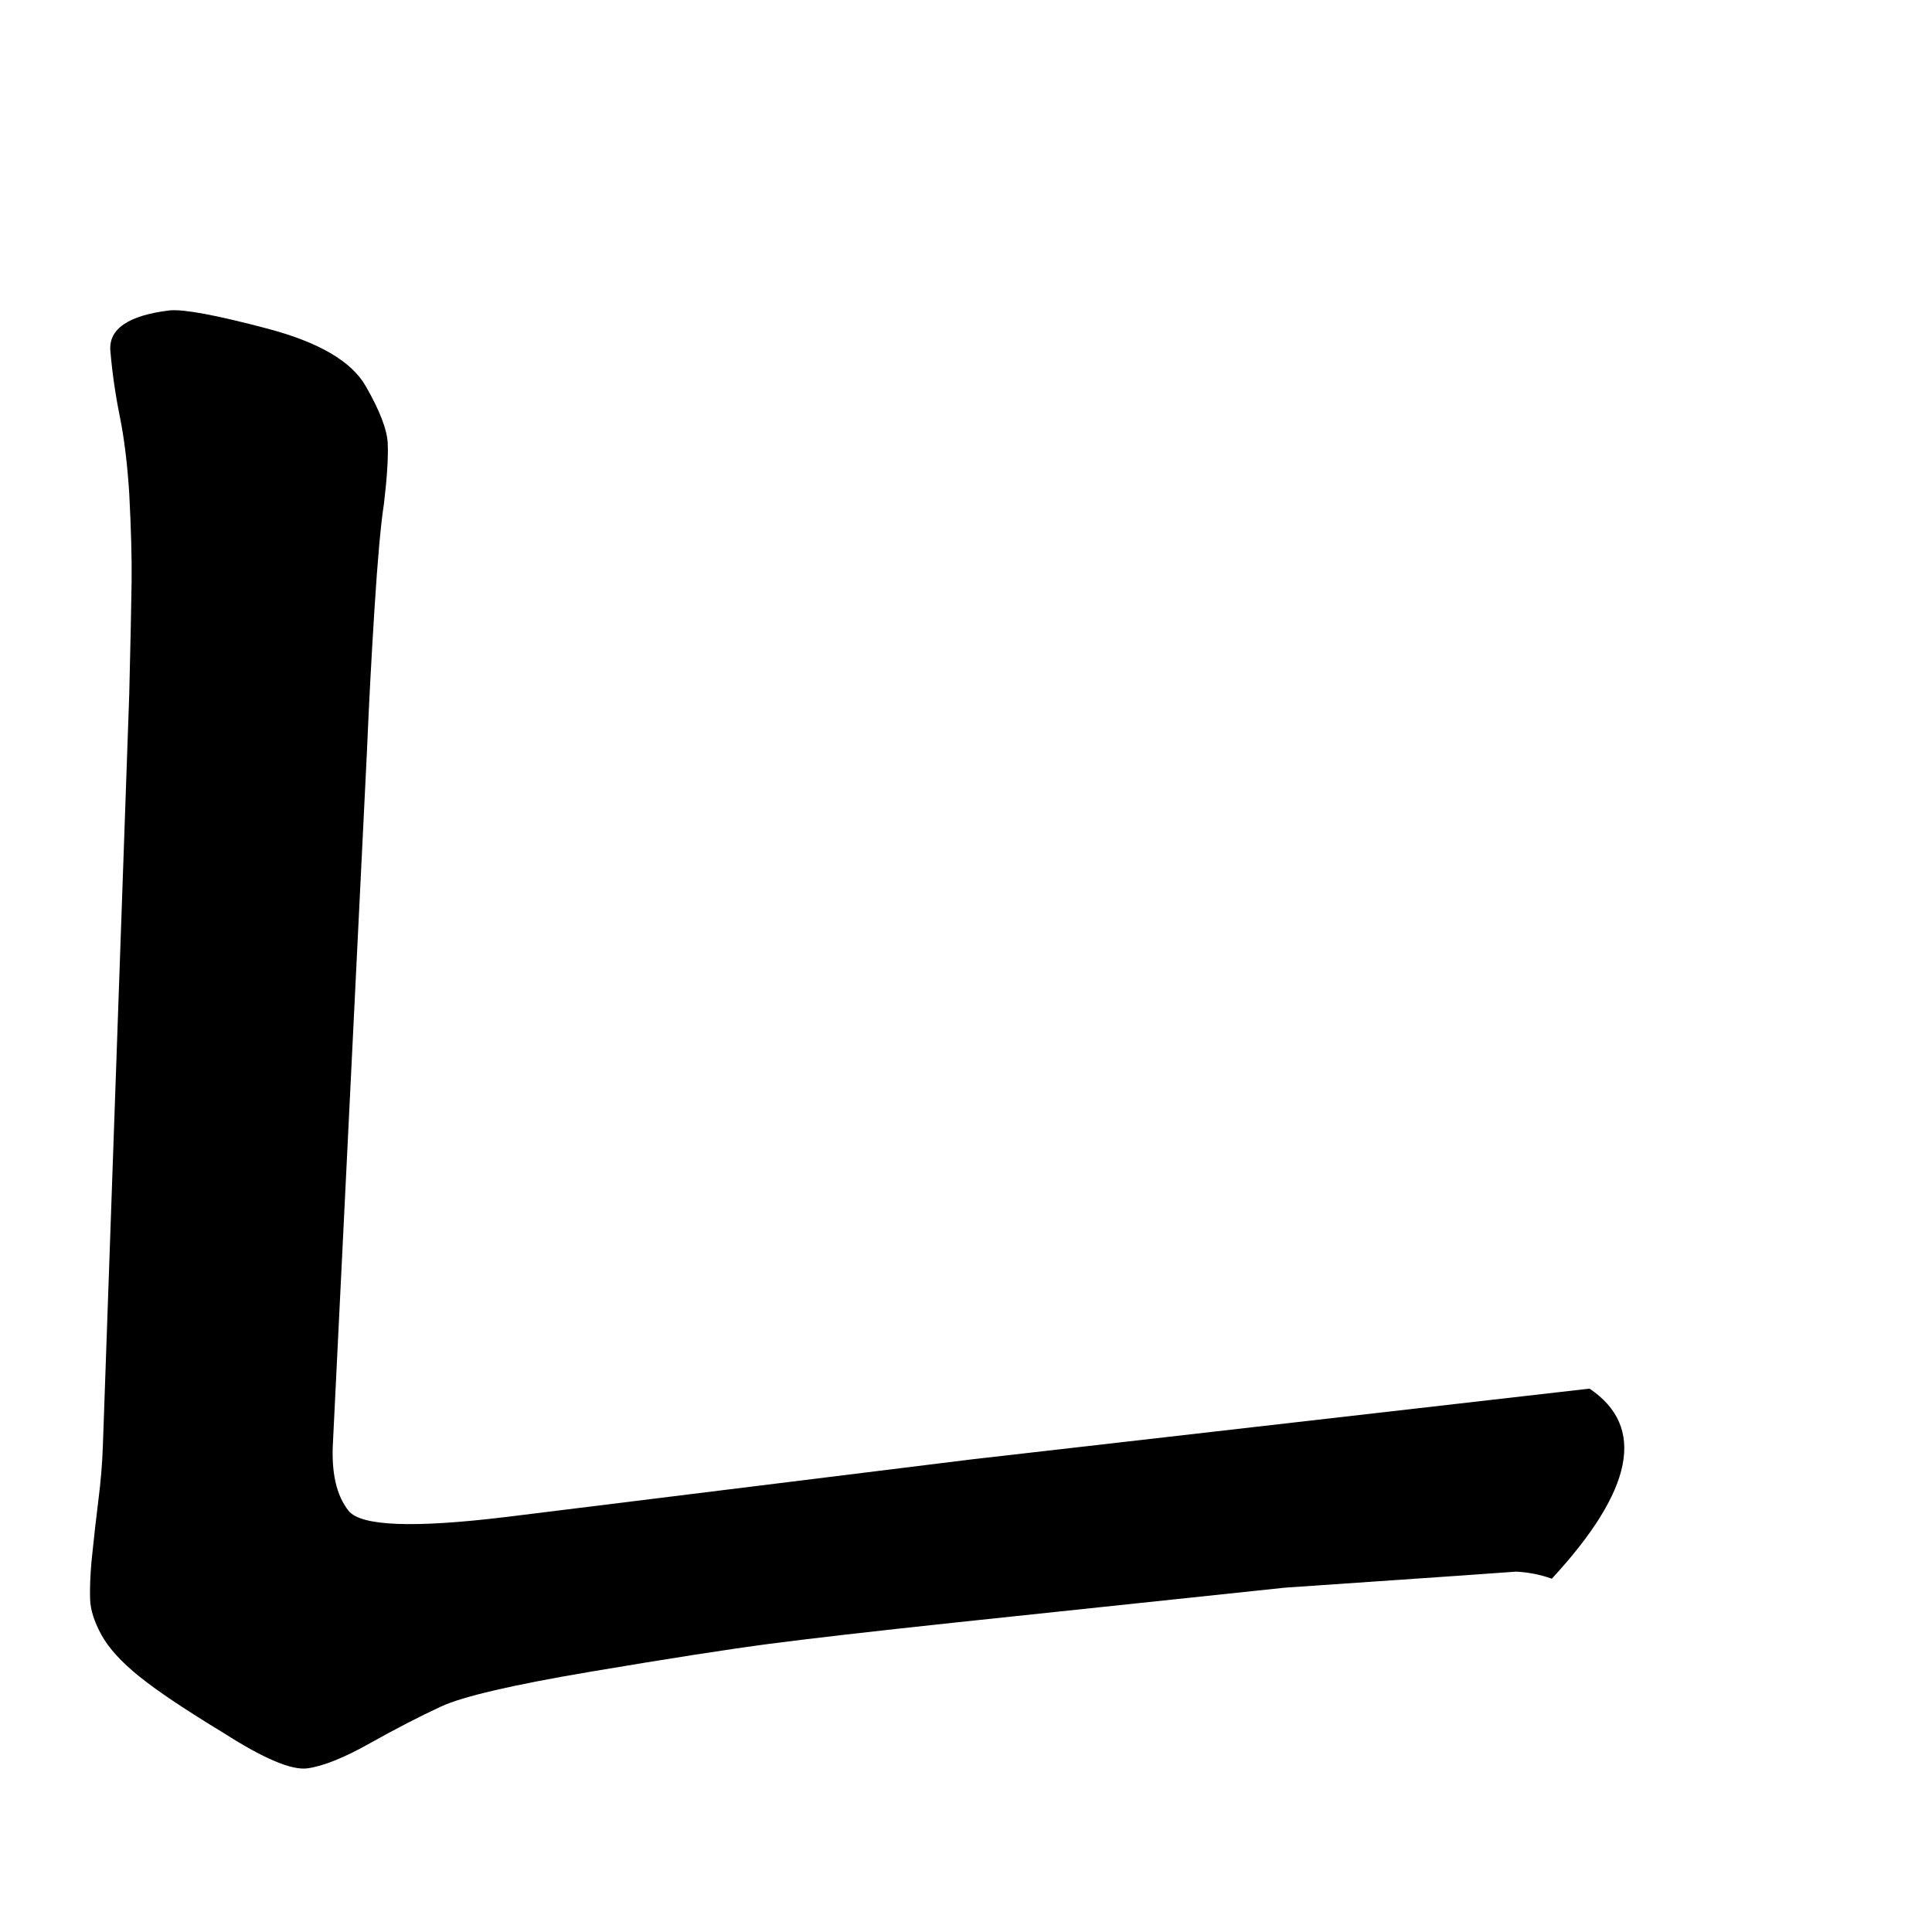
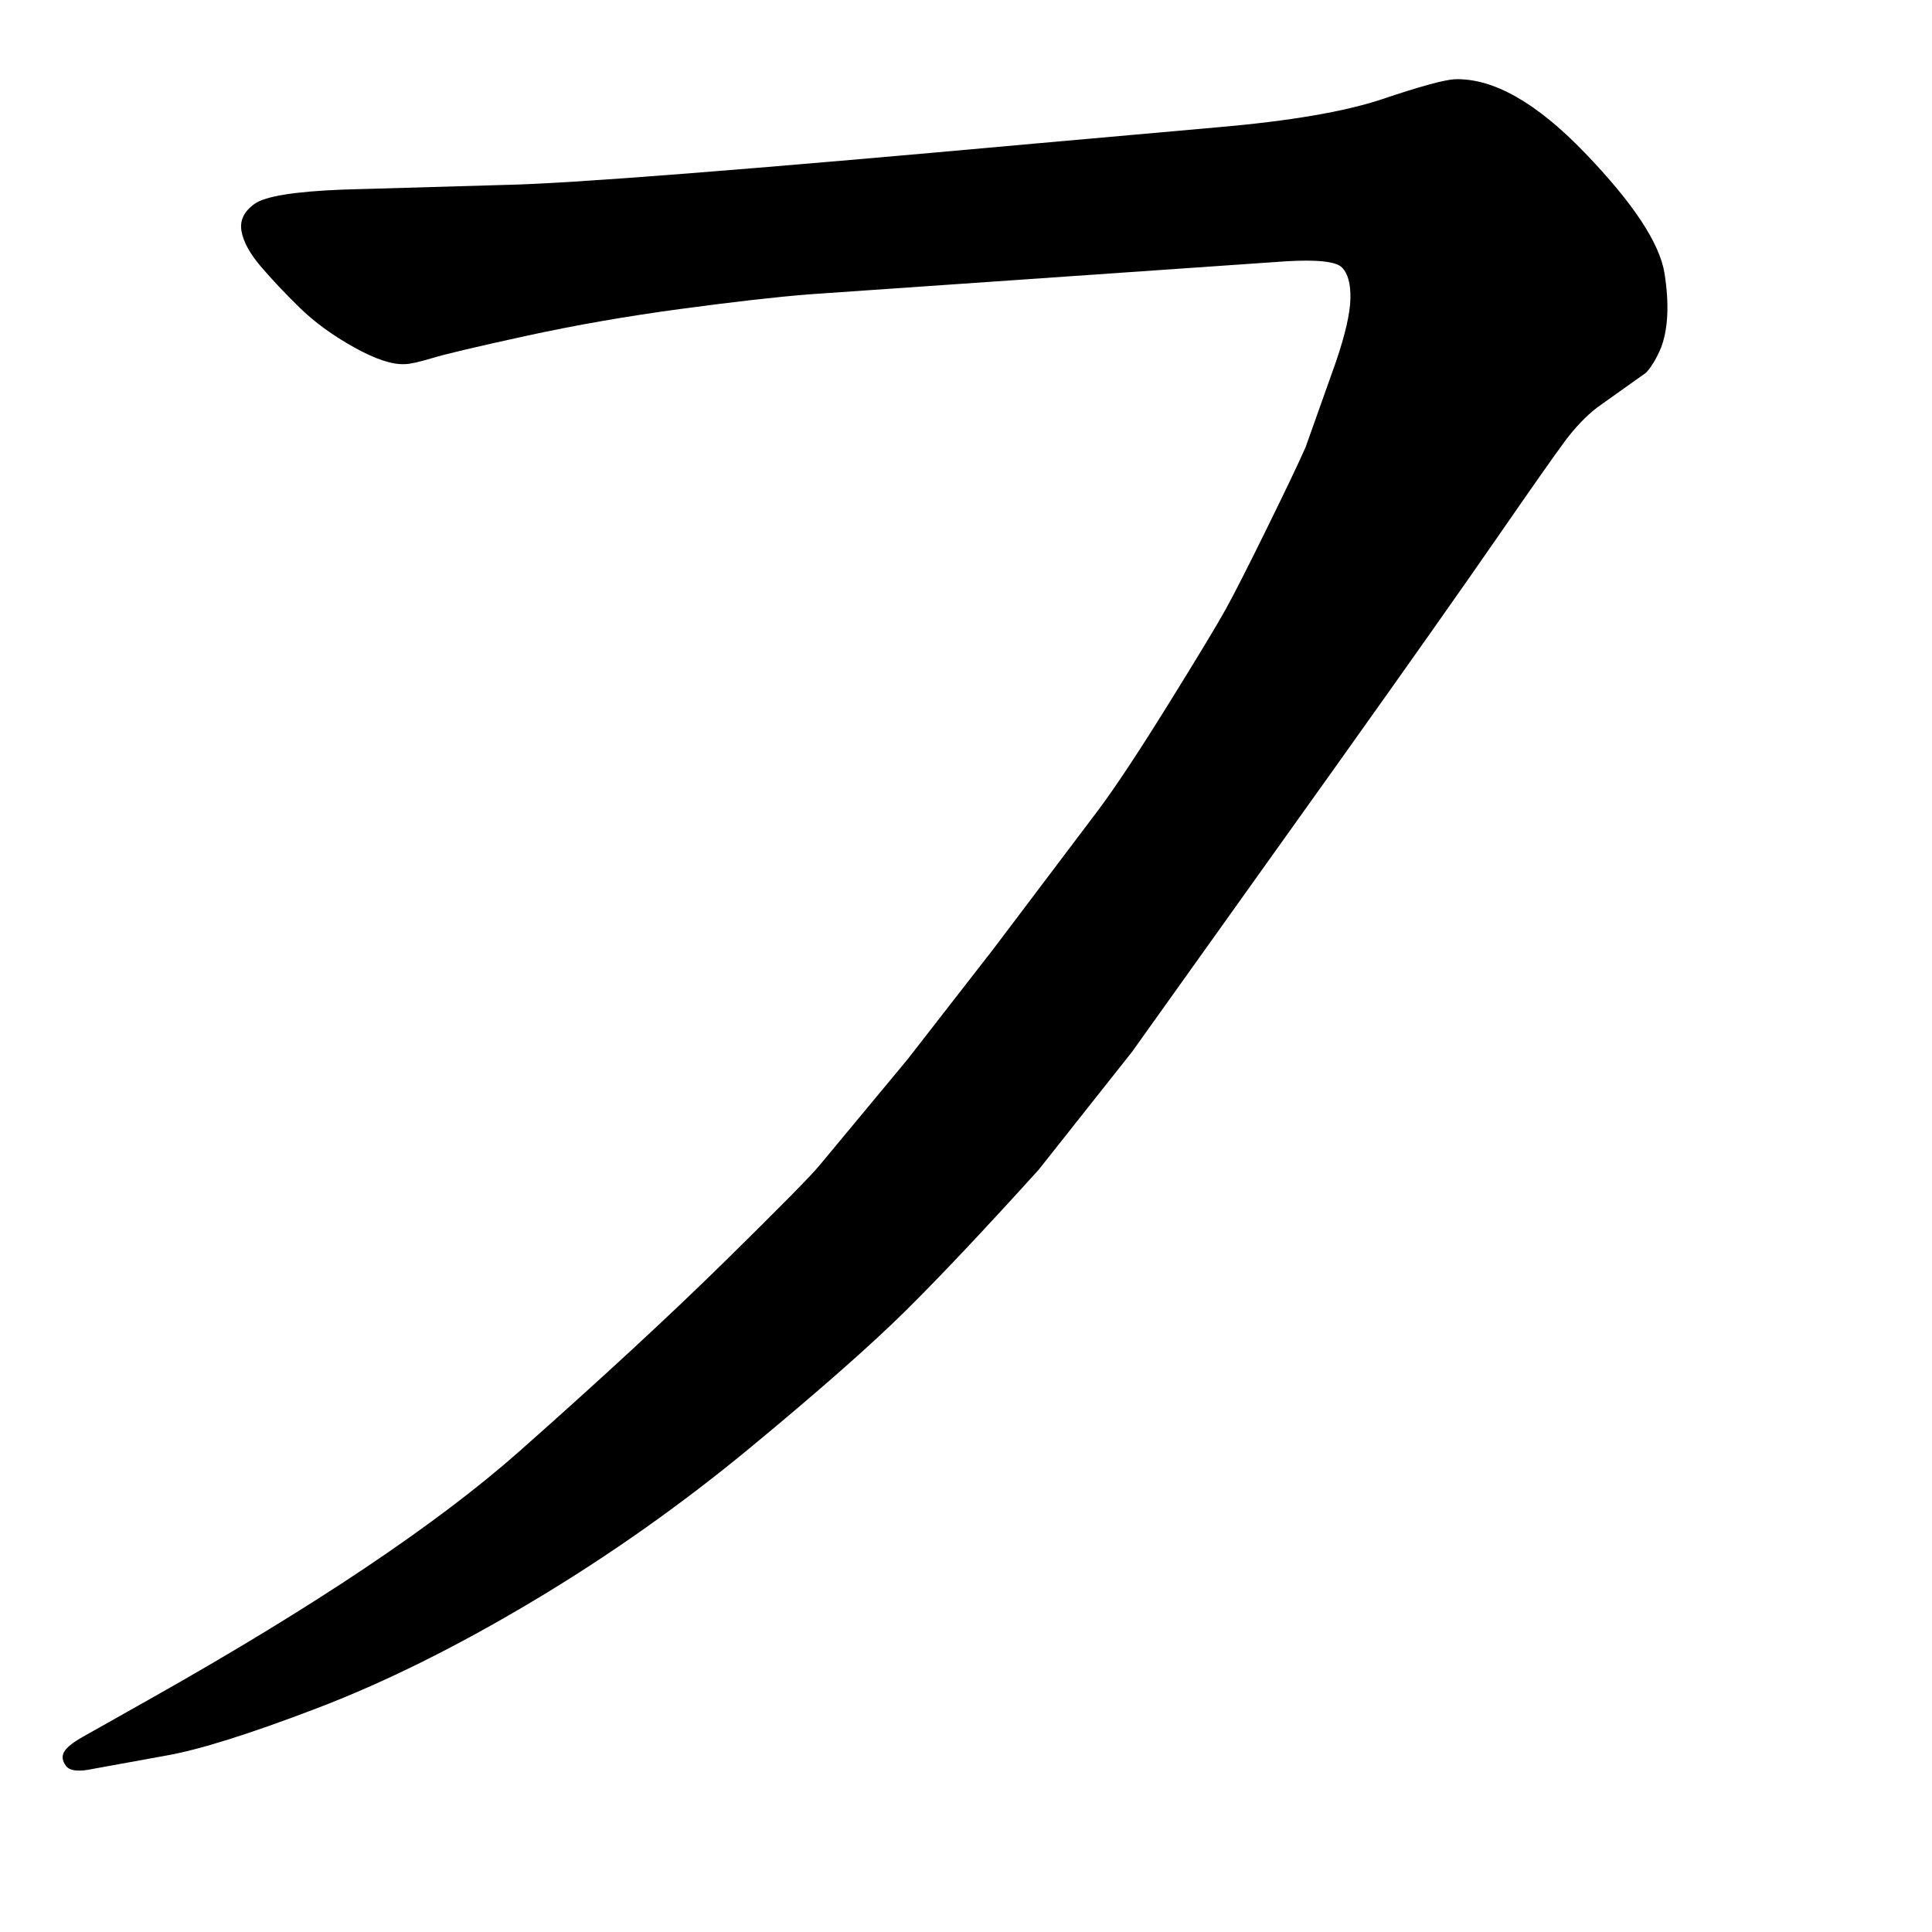
<svg xmlns="http://www.w3.org/2000/svg" width="2048" height="2048" viewBox="0 0 2048 2048" version="1.1">
  <g x="0" y="0">
    <g x="0" y="0">
-       <path d="M 1645 1673.5 Q 1627 1667, 1607 1666 L 1551 1670 L 1362 1683 L 1012 1720 Q 881 1734, 816 1742.5 Q 751 1751, 626.5 1772 Q 502 1793, 467.5 1809 Q 433 1825, 392 1848 Q 351 1871, 326 1874.5 Q 301 1878, 237 1837 Q 176 1800, 147.5 1777 Q 119 1754, 107.5 1733 Q 96 1712, 95.5 1695 Q 95 1678, 97 1655 Q 101 1616, 104.5 1588.5 Q 108 1561, 109 1534 L 137 736 Q 139 654, 139.5 617.5 Q 140 581, 137 523 Q 134 476, 127 441.5 Q 120 407, 117 372 Q 114 337, 180 329 Q 203 327, 284 348.5 Q 365 370, 387.5 409 Q 410 448, 411 470 Q 412 492, 407 534 Q 402 566, 397 645 Q 392 724, 389 796 L 353 1528 Q 350 1577, 369.5 1601.5 Q 389 1626, 537 1608 L 1030 1547 L 1685 1472 Q 1775 1532.75, 1645 1673.5 Z" fill="black" stroke-width="1" />
+       <path d="M 1053 1006 L 1164 859 Q 1191 823, 1238.5 746.5 Q 1286 670, 1299.5 645.5 Q 1313 621, 1343 560 Q 1373 499, 1384 474 L 1416 384 Q 1431 340, 1431.5 316.5 Q 1432 293, 1422.5 283.5 Q 1413 274, 1363 277 L 858 312 Q 807 316, 721.5 327.5 Q 636 339, 558 356 Q 480 373, 458.5 379.5 Q 437 386, 429 386 Q 409 387, 375 368 Q 341 349, 317.5 326 Q 294 303, 276.5 282.5 Q 259 262, 256 245 Q 253 228, 270 216 Q 287 204, 363 201 L 536 196 Q 637 194, 1099 152 L 1290 135 Q 1406 125, 1465.5 105 Q 1525 85, 1542 84 Q 1603 82, 1680 162 Q 1757 242, 1764.5 290 Q 1772 338, 1761 368 Q 1754 385, 1745 395 L 1693 432 Q 1675 446, 1659 467.5 Q 1643 489, 1587 570 Q 1531 651, 1417 811 L 1200 1115 L 1101 1240 Q 1015 1335, 960.5 1389 Q 906 1443, 796 1534 Q 686 1625, 564.5 1697.5 Q 443 1770, 335.5 1811 Q 228 1852, 176 1861 L 99 1875 Q 76 1880, 70 1872 Q 64 1864, 68 1857 Q 72 1850, 88 1841 L 159 1801 Q 420 1654, 550.5 1538.5 Q 681 1423, 768.5 1337 Q 856 1251, 869 1235 L 962 1123 L 1053 1006 Z" fill="black" stroke-width="1" />
    </g>
  </g>
</svg>
